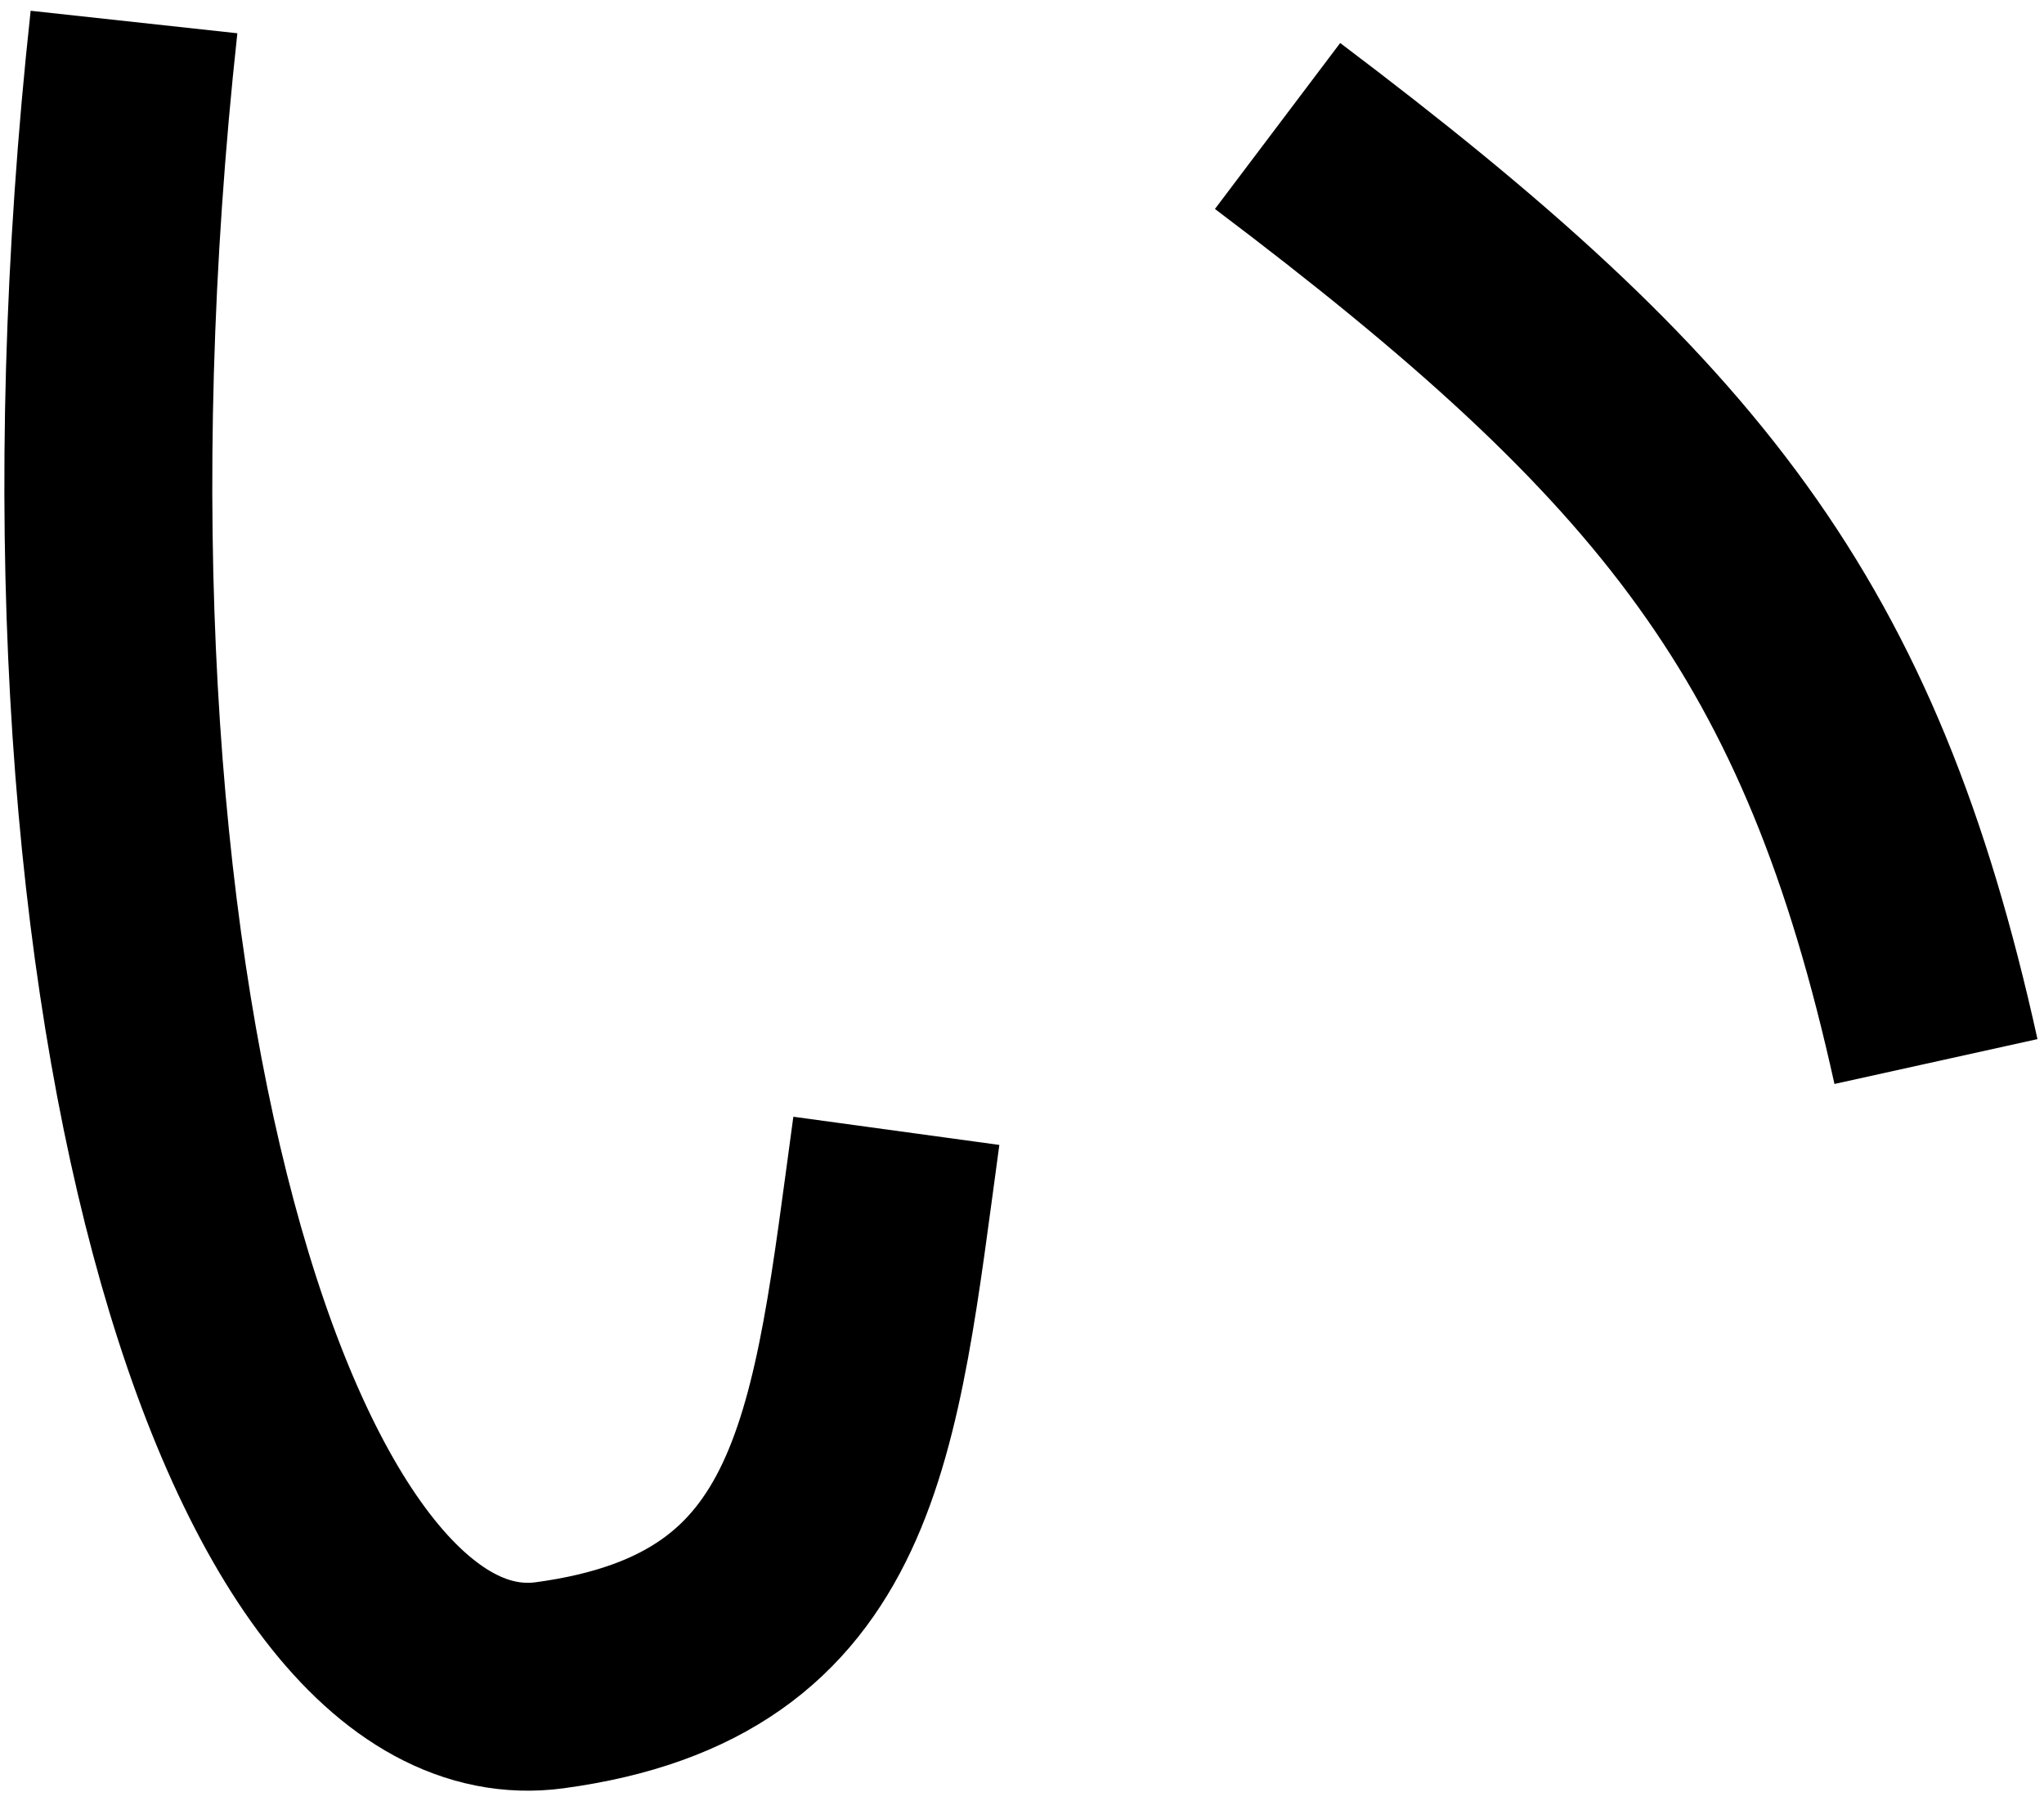
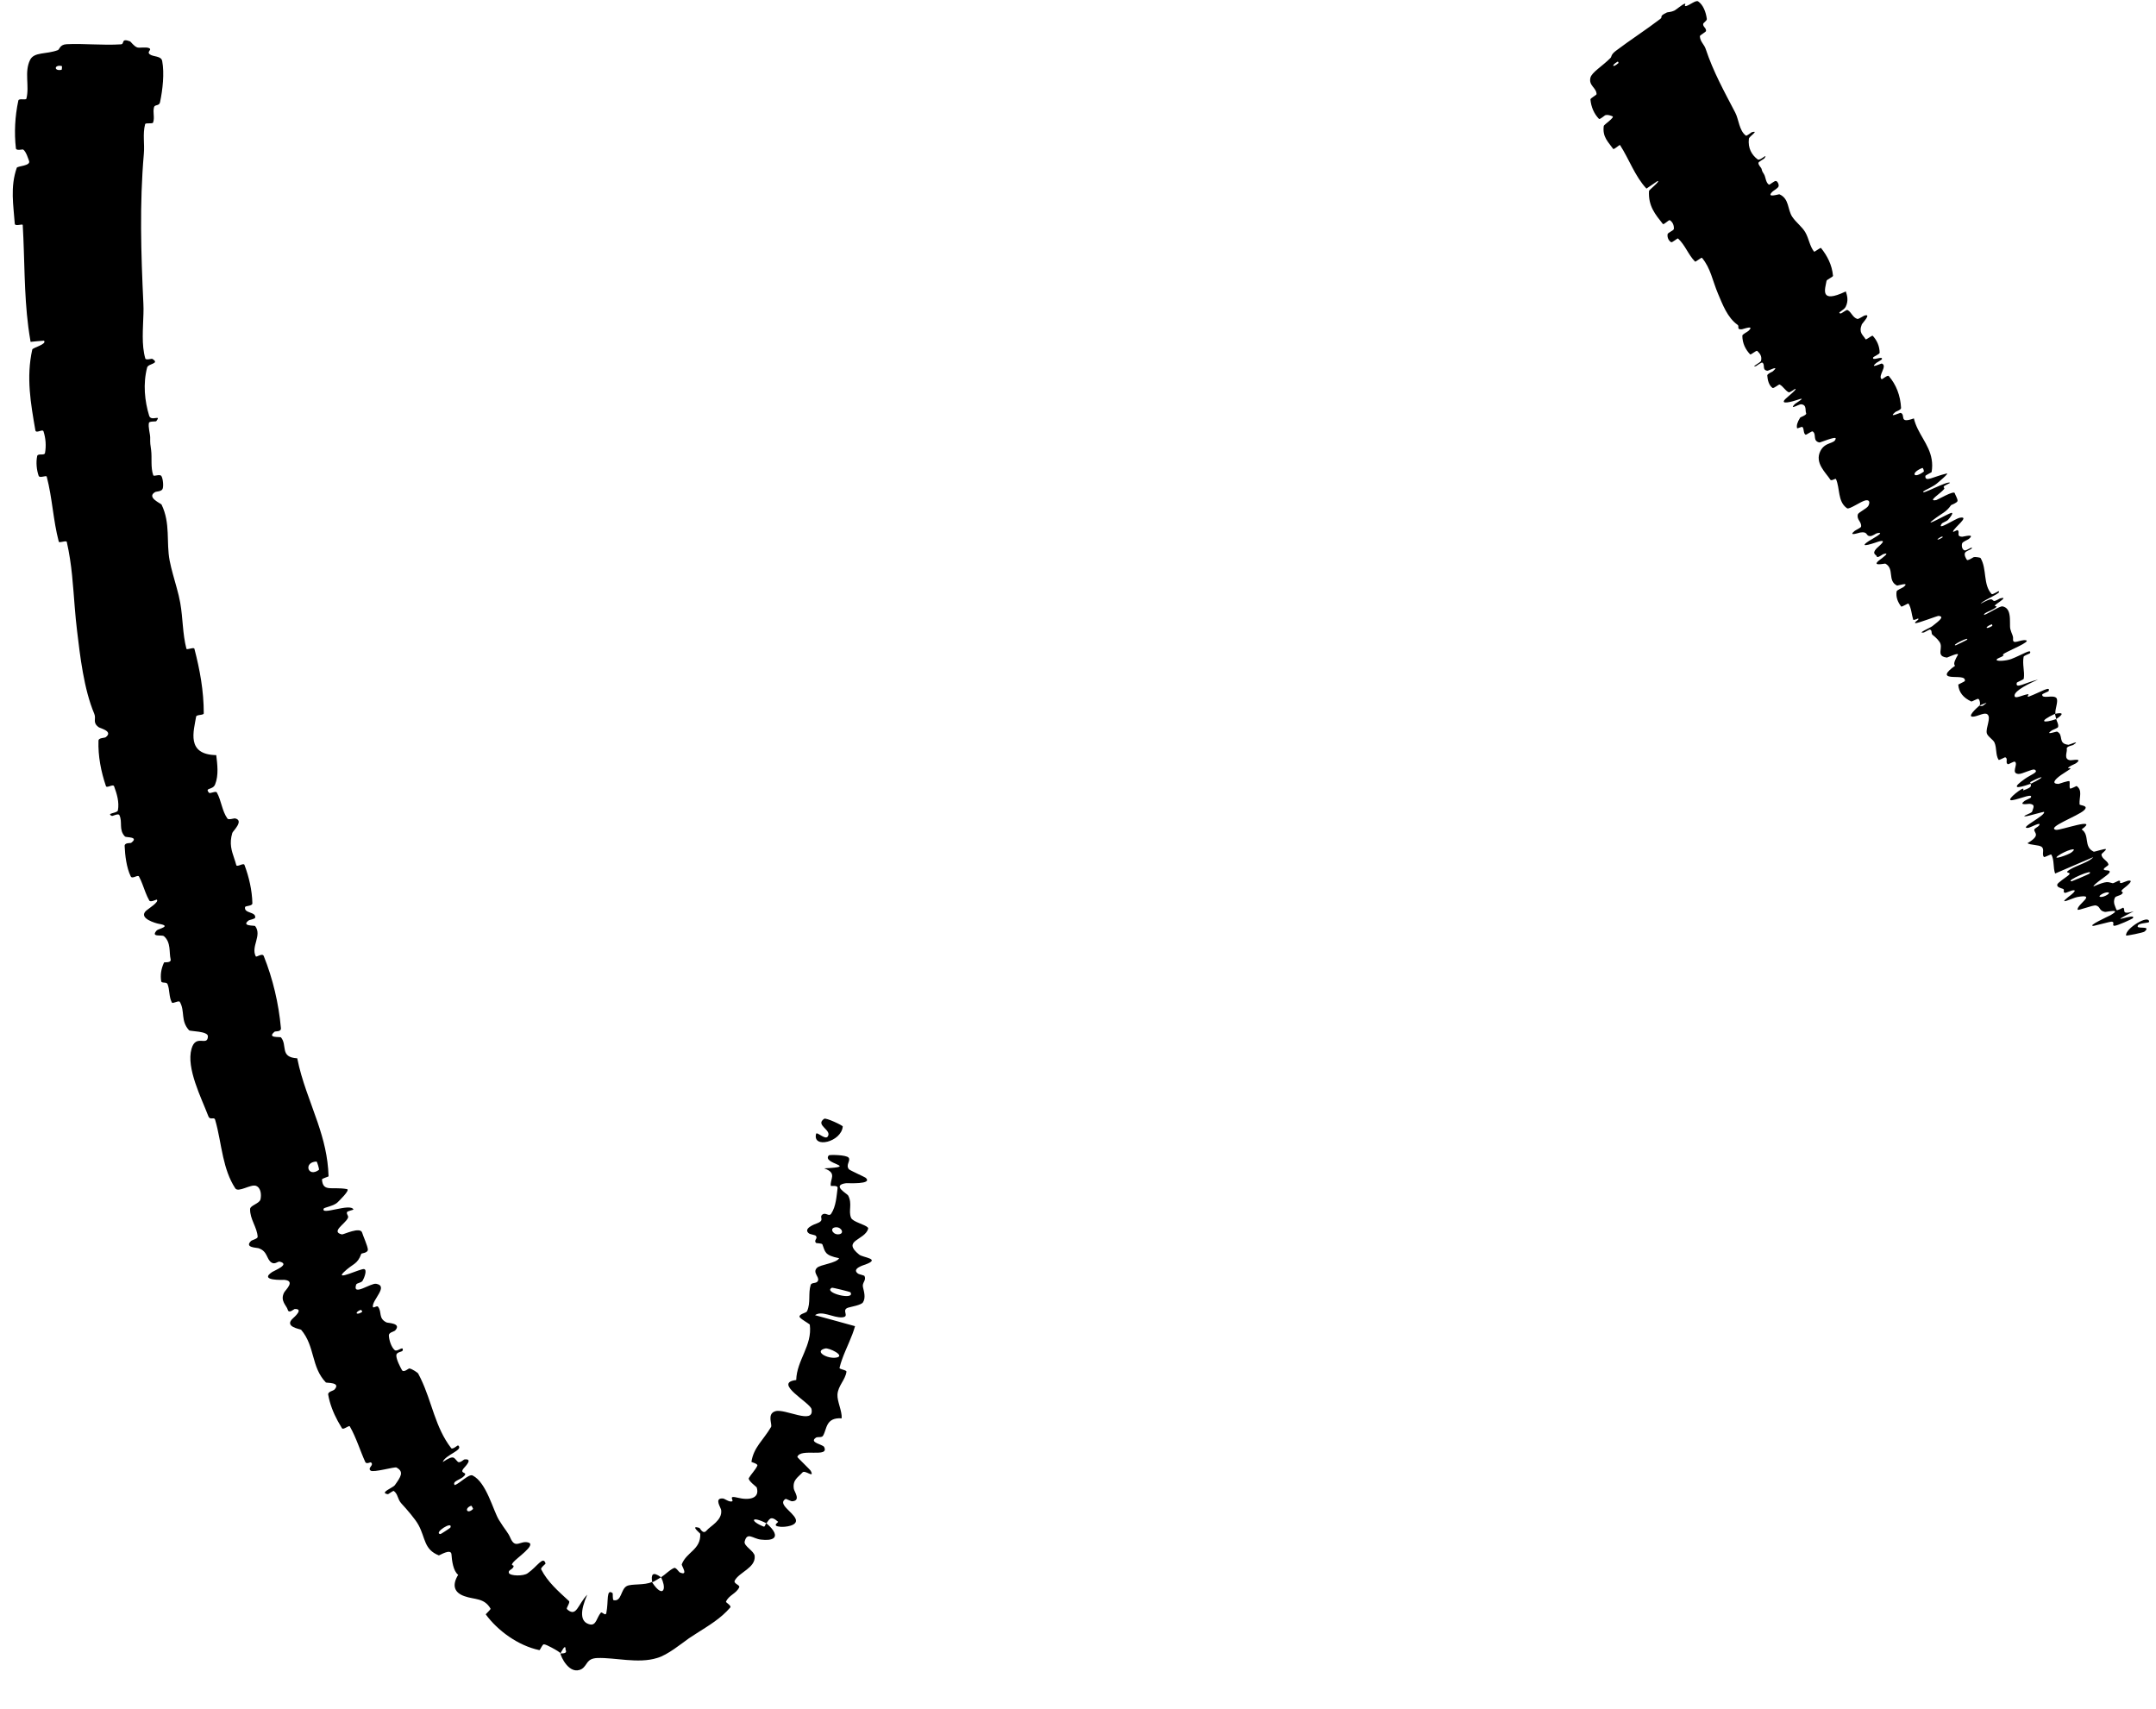
- <svg xmlns="http://www.w3.org/2000/svg" width="61" height="54" viewBox="0 0 61 54" fill="none">
-   <path d="M3.999 0.657C0.887 29.245 7.702 51.478 16.409 50.298C25.116 49.119 25.513 42.787 26.75 33.751M38.127 3.76C50.171 12.849 54.925 18.778 57.776 31.683" stroke="black" stroke-width="6.205" />
+ <svg xmlns="http://www.w3.org/2000/svg" width="53" height="42" viewBox="0 0 53 42" fill="none">
+   <path d="M3.987 1.499C4.044 1.803 3.999 2.205 3.934 2.514C3.914 2.611 3.806 2.566 3.787 2.633C3.751 2.764 3.808 2.882 3.764 3.012C3.749 3.055 3.579 3.009 3.567 3.055C3.504 3.302 3.558 3.532 3.536 3.782C3.429 5.014 3.466 6.225 3.525 7.473C3.529 7.552 3.529 7.635 3.526 7.721C3.517 8.079 3.475 8.48 3.572 8.814C3.586 8.862 3.729 8.814 3.742 8.822C3.945 8.945 3.644 8.934 3.617 9.035C3.512 9.437 3.557 9.864 3.667 10.222C3.714 10.374 3.981 10.175 3.841 10.356C3.832 10.368 3.671 10.352 3.661 10.397C3.638 10.499 3.693 10.679 3.692 10.756C3.69 10.905 3.695 10.929 3.715 11.066C3.74 11.254 3.699 11.489 3.767 11.684C3.782 11.726 3.931 11.643 3.969 11.707C4.007 11.771 4.024 11.953 3.997 12.02C3.97 12.087 3.841 12.082 3.814 12.098C3.589 12.227 3.958 12.379 3.971 12.405C4.196 12.871 4.083 13.324 4.17 13.782C4.213 14.003 4.284 14.232 4.344 14.453C4.379 14.579 4.41 14.703 4.431 14.823C4.5 15.219 4.485 15.568 4.582 15.949C4.592 15.989 4.767 15.902 4.779 15.951C4.914 16.471 5.009 16.984 5.009 17.537C5.008 17.592 4.831 17.563 4.821 17.62C4.764 17.97 4.569 18.553 5.316 18.566C5.342 18.789 5.38 19.058 5.288 19.286C5.23 19.433 5.024 19.358 5.138 19.491C5.163 19.521 5.305 19.437 5.331 19.485C5.443 19.686 5.455 19.934 5.591 20.126C5.619 20.165 5.752 20.116 5.78 20.122C6.008 20.173 5.725 20.434 5.711 20.478C5.632 20.742 5.694 20.915 5.758 21.107C5.776 21.159 5.793 21.212 5.808 21.269C5.824 21.33 5.987 21.206 6.009 21.264C6.12 21.558 6.197 21.887 6.204 22.209C6.205 22.282 6.032 22.266 6.024 22.303C5.994 22.465 6.296 22.409 6.273 22.562C6.268 22.594 6.131 22.618 6.118 22.627C5.913 22.777 6.258 22.75 6.272 22.768C6.448 22.999 6.161 23.273 6.288 23.514C6.304 23.543 6.45 23.422 6.484 23.506C6.707 24.063 6.851 24.67 6.906 25.279C6.915 25.373 6.769 25.353 6.755 25.363C6.544 25.533 6.886 25.483 6.908 25.507C7.071 25.701 6.87 25.996 7.307 26.02C7.417 26.576 7.628 27.065 7.808 27.595C7.953 28.023 8.062 28.434 8.077 28.92C8.077 28.933 7.913 28.973 7.915 29C7.939 29.318 8.16 29.169 8.529 29.236C8.622 29.253 8.321 29.537 8.3 29.56C8.222 29.644 7.972 29.69 7.96 29.712C7.864 29.899 8.619 29.567 8.689 29.739C8.69 29.745 8.54 29.779 8.532 29.799C8.507 29.863 8.581 29.885 8.551 29.949C8.481 30.096 8.125 30.285 8.405 30.35C8.441 30.358 8.86 30.149 8.903 30.309C8.92 30.374 9.039 30.636 9.043 30.721C9.047 30.806 8.887 30.815 8.883 30.823C8.784 31.099 8.677 31.059 8.451 31.279C8.226 31.499 8.857 31.191 8.947 31.202C9.036 31.213 8.951 31.427 8.915 31.487C8.878 31.547 8.771 31.54 8.755 31.585C8.657 31.886 9.115 31.539 9.248 31.564C9.562 31.62 9.144 31.96 9.166 32.13C9.172 32.176 9.264 32.093 9.291 32.126C9.397 32.256 9.291 32.412 9.502 32.514C9.537 32.531 9.881 32.529 9.714 32.712C9.69 32.738 9.557 32.759 9.559 32.832C9.563 32.942 9.615 33.115 9.7 33.192C9.765 33.252 9.916 33.074 9.901 33.196C9.895 33.25 9.745 33.228 9.743 33.325C9.74 33.423 9.841 33.615 9.881 33.686C9.922 33.757 10.046 33.644 10.059 33.645C10.133 33.653 10.272 33.755 10.278 33.767C10.301 33.809 10.322 33.851 10.342 33.893C10.623 34.476 10.696 35.094 11.092 35.605C11.124 35.647 11.254 35.53 11.26 35.536C11.412 35.651 10.95 35.762 10.883 35.947C11.172 35.756 11.152 35.844 11.253 35.939C11.302 35.984 11.399 35.885 11.414 35.883C11.636 35.856 11.445 36.047 11.408 36.09C11.271 36.246 11.505 36.179 11.415 36.284C11.325 36.388 11.109 36.411 11.177 36.514C11.3 36.477 11.527 36.228 11.62 36.278C11.961 36.451 12.122 37.139 12.267 37.373C12.416 37.617 12.487 37.669 12.549 37.818C12.673 38.098 12.793 37.864 12.991 37.926C13.187 37.983 12.691 38.313 12.612 38.417C12.535 38.522 12.651 38.455 12.621 38.526C12.591 38.596 12.48 38.603 12.512 38.677C12.537 38.745 12.868 38.761 12.975 38.678C13.21 38.514 13.355 38.243 13.411 38.441C13.414 38.453 13.285 38.545 13.303 38.584C13.463 38.896 13.719 39.117 13.988 39.365C14.022 39.398 13.915 39.538 13.935 39.559C13.945 39.569 13.954 39.578 13.963 39.586C14.176 39.749 14.202 39.456 14.436 39.207C14.263 39.603 14.248 39.886 14.508 39.94C14.658 39.966 14.666 39.775 14.769 39.652C14.797 39.614 14.883 39.748 14.905 39.659C14.964 39.368 14.897 39.049 15.06 39.17C15.068 39.175 15.055 39.335 15.084 39.343C15.284 39.383 15.255 39.079 15.407 38.996C15.523 38.934 15.848 38.982 16.025 38.895C16.181 39.136 16.284 39.162 16.313 39.074C16.332 39.015 16.312 38.905 16.251 38.779C16.358 38.712 16.453 38.602 16.572 38.55C16.614 38.531 16.692 38.651 16.707 38.658C16.939 38.764 16.749 38.49 16.759 38.462C16.875 38.156 17.231 38.103 17.214 37.711C17.214 37.696 16.947 37.491 17.193 37.566C17.21 37.571 17.28 37.74 17.37 37.63C17.459 37.522 17.762 37.38 17.728 37.127C17.726 37.115 17.719 37.097 17.709 37.075C17.668 36.982 17.589 36.827 17.776 36.843C17.808 36.846 17.886 36.905 17.942 36.914C18.123 36.941 17.838 36.751 18.128 36.822C18.417 36.895 18.688 36.844 18.601 36.568C18.598 36.559 18.377 36.397 18.409 36.34C18.46 36.249 18.575 36.135 18.617 36.036C18.638 35.988 18.471 35.951 18.472 35.941C18.527 35.584 18.758 35.417 18.954 35.085C18.972 35.055 18.946 34.976 18.94 34.895C18.935 34.813 18.951 34.73 19.06 34.697C19.295 34.624 20.021 35.043 19.95 34.648C19.922 34.486 18.985 33.998 19.573 33.93C19.587 33.436 19.973 33.085 19.907 32.57C19.906 32.563 19.882 32.547 19.849 32.525C19.77 32.474 19.642 32.397 19.653 32.363C19.677 32.293 19.82 32.285 19.841 32.235C19.933 32.026 19.864 31.802 19.928 31.595C19.951 31.516 20.083 31.574 20.111 31.48C20.138 31.386 19.97 31.286 20.083 31.172C20.169 31.088 20.561 31.06 20.628 30.935C20.262 30.863 20.286 30.774 20.217 30.596C20.203 30.562 20.069 30.573 20.056 30.556C20 30.486 20.116 30.449 20.053 30.382C20.038 30.366 19.912 30.344 19.892 30.33C19.722 30.209 20.03 30.097 20.083 30.078C20.147 30.054 20.175 30.031 20.187 30.008C20.212 29.957 20.156 29.909 20.214 29.863C20.299 29.795 20.375 29.925 20.433 29.84C20.553 29.66 20.564 29.406 20.59 29.211C20.601 29.131 20.425 29.168 20.423 29.156C20.397 28.988 20.592 28.844 20.261 28.726C21.145 28.682 20.185 28.618 20.375 28.406C20.39 28.389 20.806 28.39 20.862 28.464C20.918 28.539 20.782 28.639 20.868 28.747C20.888 28.775 21.265 28.94 21.286 28.962C21.456 29.126 20.836 29.087 20.802 29.09C20.427 29.139 20.826 29.348 20.85 29.393C20.959 29.602 20.85 29.768 20.921 29.941C20.96 30.041 21.263 30.106 21.33 30.177C21.341 30.188 21.345 30.199 21.342 30.211C21.256 30.5 20.683 30.493 21.12 30.846C21.213 30.922 21.661 30.945 21.279 31.088C21.256 31.098 20.913 31.189 21.095 31.316C21.117 31.331 21.244 31.356 21.252 31.373C21.302 31.484 21.187 31.532 21.214 31.647C21.241 31.762 21.285 31.907 21.215 32.019C21.174 32.088 20.917 32.129 20.852 32.15C20.664 32.208 20.911 32.377 20.696 32.389C20.48 32.401 20.203 32.212 20.035 32.336C20.36 32.422 20.692 32.517 21.019 32.606C21 32.673 20.978 32.739 20.954 32.803C20.85 33.079 20.708 33.342 20.638 33.628C20.628 33.672 20.814 33.678 20.808 33.727C20.778 33.933 20.602 34.068 20.587 34.286C20.577 34.455 20.702 34.689 20.691 34.871C20.293 34.849 20.332 35.133 20.233 35.298C20.212 35.335 20.166 35.332 20.123 35.334C20.098 35.334 20.074 35.336 20.057 35.348C19.88 35.468 20.226 35.511 20.259 35.576C20.397 35.854 19.673 35.593 19.601 35.821C19.598 35.833 19.917 36.134 19.931 36.165C20.03 36.361 19.791 36.132 19.728 36.201C19.614 36.326 19.481 36.386 19.514 36.604C19.523 36.669 19.698 36.899 19.473 36.911C19.443 36.913 19.325 36.847 19.312 36.853C19.105 36.977 19.485 37.168 19.558 37.343C19.631 37.519 19.282 37.548 19.19 37.539C18.951 37.519 19.143 37.429 19.127 37.414C18.93 37.239 18.907 37.376 18.84 37.452C18.468 37.262 18.423 37.394 18.771 37.533C18.81 37.547 18.814 37.46 18.84 37.452C19.044 37.626 19.101 37.762 19.006 37.824C18.952 37.859 18.851 37.871 18.701 37.853C18.505 37.83 18.368 37.656 18.306 37.9C18.276 38.012 18.541 38.131 18.552 38.258C18.577 38.548 18.175 38.651 18.063 38.859C18.021 38.937 18.198 38.968 18.172 39.026C18.098 39.185 17.913 39.219 17.846 39.382C17.84 39.397 17.987 39.48 17.952 39.522C17.719 39.794 17.429 39.963 17.113 40.165C17.056 40.202 16.998 40.239 16.939 40.278C16.76 40.403 16.411 40.694 16.15 40.765C15.69 40.909 15.109 40.749 14.684 40.765C14.411 40.776 14.445 40.941 14.303 41.033C13.998 41.204 13.78 40.719 13.777 40.651C13.776 40.649 13.968 40.672 13.902 40.561C13.909 40.377 13.78 40.651 13.777 40.651C13.77 40.625 13.663 40.563 13.562 40.509C13.486 40.468 13.407 40.43 13.372 40.428C13.329 40.425 13.28 40.575 13.258 40.571C12.732 40.459 12.232 40.089 11.942 39.693C11.938 39.684 12.07 39.569 12.059 39.551C11.902 39.28 11.665 39.334 11.419 39.245C11.18 39.163 11.097 38.992 11.263 38.719C11.139 38.624 11.109 38.366 11.098 38.214C11.086 38.063 10.8 38.246 10.789 38.242C10.419 38.097 10.462 37.816 10.289 37.497C10.214 37.355 9.997 37.105 9.869 36.967C9.769 36.86 9.787 36.736 9.681 36.658C9.666 36.646 9.545 36.739 9.537 36.737C9.309 36.706 9.662 36.577 9.704 36.518C9.857 36.304 9.936 36.185 9.746 36.081C9.702 36.058 9.177 36.212 9.11 36.157C9.024 36.085 9.21 36.026 9.116 35.953C9.108 35.946 9.006 36.005 8.98 35.947C8.856 35.676 8.76 35.352 8.6 35.071C8.579 35.032 8.439 35.169 8.405 35.114C8.369 35.056 8.336 34.999 8.303 34.938C8.195 34.738 8.106 34.515 8.068 34.288C8.057 34.214 8.194 34.196 8.222 34.165C8.392 33.978 8.026 34.007 8.011 33.99C7.644 33.609 7.75 33.105 7.403 32.695C7.384 32.674 6.96 32.624 7.208 32.407C7.224 32.392 7.479 32.174 7.243 32.184C7.228 32.184 7.101 32.306 7.074 32.203C7.047 32.099 6.877 31.985 6.985 31.777C7.02 31.713 7.273 31.49 6.986 31.467C6.966 31.466 6.352 31.498 6.691 31.274C6.746 31.237 7.141 31.086 6.878 31.02C6.828 31.007 6.763 31.096 6.677 31.043C6.545 30.961 6.585 30.763 6.352 30.688C6.311 30.674 6.003 30.677 6.17 30.512C6.196 30.486 6.337 30.458 6.334 30.408C6.319 30.169 6.143 29.98 6.148 29.726C6.15 29.636 6.377 29.593 6.403 29.49C6.428 29.387 6.42 29.202 6.291 29.155C6.162 29.11 5.857 29.33 5.783 29.216C5.631 28.983 5.549 28.722 5.487 28.451C5.416 28.14 5.376 27.827 5.288 27.53C5.263 27.447 5.165 27.558 5.12 27.439C4.951 26.994 4.573 26.262 4.708 25.787C4.815 25.406 5.104 25.745 5.111 25.479C5.114 25.351 4.672 25.357 4.65 25.333C4.433 25.101 4.553 24.861 4.421 24.634C4.394 24.587 4.246 24.688 4.225 24.648C4.15 24.51 4.175 24.332 4.118 24.195C4.092 24.134 3.971 24.184 3.962 24.123C3.941 23.977 3.955 23.834 4.032 23.665C4.039 23.65 4.219 23.685 4.194 23.582C4.153 23.414 4.208 23.175 4.032 23.019C3.979 22.973 3.692 23.055 3.854 22.875C3.888 22.837 4.241 22.769 3.902 22.713C3.846 22.704 3.375 22.578 3.6 22.385C3.659 22.334 3.918 22.174 3.855 22.119C3.845 22.112 3.701 22.193 3.67 22.141C3.597 22.014 3.554 21.874 3.5 21.736C3.476 21.673 3.449 21.61 3.416 21.549C3.387 21.498 3.25 21.624 3.213 21.546C3.11 21.331 3.074 21.036 3.064 20.799C3.061 20.713 3.209 20.733 3.222 20.724C3.432 20.566 3.1 20.595 3.073 20.568C2.91 20.401 3.02 20.212 2.934 20.04C2.91 19.992 2.768 20.067 2.752 20.061C2.593 19.991 2.885 19.998 2.898 19.925C2.936 19.719 2.872 19.516 2.805 19.333C2.781 19.266 2.624 19.388 2.604 19.327C2.483 18.971 2.408 18.589 2.421 18.209C2.424 18.137 2.57 18.147 2.598 18.126C2.793 17.979 2.463 17.907 2.427 17.88C2.264 17.762 2.371 17.675 2.318 17.551C2.061 16.943 1.968 16.125 1.895 15.514C1.871 15.318 1.854 15.13 1.839 14.949C1.793 14.389 1.77 13.891 1.642 13.325C1.631 13.277 1.457 13.359 1.445 13.318C1.305 12.788 1.288 12.25 1.149 11.72C1.138 11.676 0.974 11.768 0.95 11.698C0.901 11.556 0.881 11.37 0.914 11.213C0.93 11.137 1.095 11.211 1.107 11.135C1.138 10.958 1.124 10.776 1.07 10.607C1.047 10.535 0.885 10.673 0.869 10.577C0.757 9.927 0.64 9.284 0.793 8.594C0.803 8.547 1.163 8.464 1.081 8.376C0.98 8.381 0.861 8.395 0.752 8.405C0.731 8.283 0.712 8.161 0.696 8.039C0.589 7.209 0.608 6.373 0.559 5.533C0.557 5.493 0.369 5.578 0.363 5.499C0.331 5.043 0.247 4.604 0.412 4.126C0.429 4.078 0.771 4.082 0.712 3.95C0.701 3.926 0.644 3.724 0.568 3.675C0.556 3.668 0.399 3.714 0.391 3.648C0.347 3.264 0.367 2.86 0.451 2.472C0.465 2.409 0.637 2.47 0.649 2.425C0.729 2.11 0.591 1.773 0.74 1.472C0.841 1.271 1.136 1.341 1.423 1.232C1.464 1.217 1.469 1.095 1.637 1.087C2.059 1.066 2.523 1.119 2.973 1.09C3.07 1.084 2.964 0.927 3.199 1.018C3.215 1.025 3.294 1.139 3.374 1.166C3.429 1.185 3.6 1.147 3.671 1.186C3.742 1.225 3.599 1.271 3.683 1.336C3.767 1.401 3.961 1.369 3.987 1.499ZM11.072 37.558C11.144 37.374 10.639 37.696 10.828 37.718C10.837 37.718 11.069 37.568 11.072 37.558ZM20.287 33.154C19.995 33.222 20.342 33.421 20.566 33.377C20.79 33.332 20.376 33.132 20.287 33.154ZM20.451 31.661C20.212 31.779 21.035 31.988 20.906 31.773C20.899 31.76 20.464 31.654 20.451 31.661ZM1.514 1.716C1.522 1.714 1.528 1.626 1.52 1.624C1.329 1.581 1.317 1.757 1.514 1.716ZM20.509 30.181C20.388 30.216 20.495 30.383 20.646 30.342C20.768 30.309 20.66 30.137 20.509 30.181ZM8.902 32.255C8.909 32.25 8.892 32.191 8.846 32.213C8.7 32.284 8.777 32.342 8.902 32.255ZM20.717 27.697C20.682 28.08 19.97 28.247 20.061 27.879C20.077 27.811 20.281 28.031 20.346 27.946C20.466 27.781 20.026 27.666 20.26 27.507C20.303 27.474 20.721 27.672 20.718 27.697C20.718 27.697 20.717 27.697 20.717 27.697ZM11.629 37.1C11.634 37.094 11.591 37.017 11.584 37.02C11.399 37.087 11.487 37.242 11.629 37.1ZM7.84 28.763C7.854 28.753 7.795 28.556 7.78 28.558C7.452 28.57 7.568 28.964 7.84 28.763ZM16.034 38.904C16.016 38.807 16.019 38.741 16.049 38.713C16.081 38.684 16.145 38.703 16.25 38.779C16.214 38.8 16.18 38.821 16.144 38.843C16.108 38.865 16.072 38.886 16.034 38.904ZM41.745 0.034C41.872 0.12 41.937 0.305 41.958 0.464C41.965 0.514 41.866 0.558 41.867 0.595C41.868 0.668 41.943 0.683 41.939 0.761C41.937 0.787 41.786 0.865 41.787 0.89C41.794 1.026 41.892 1.089 41.93 1.203C42.116 1.764 42.388 2.253 42.657 2.769C42.745 2.937 42.751 3.211 42.919 3.335C42.939 3.349 43.052 3.254 43.064 3.25C43.256 3.2 42.999 3.351 42.992 3.411C42.965 3.645 43.063 3.81 43.208 3.919C43.209 3.92 43.209 3.921 43.211 3.921C43.275 3.959 43.468 3.741 43.375 3.892C43.369 3.903 43.23 3.977 43.227 4.003C43.222 4.061 43.293 4.115 43.303 4.151C43.321 4.22 43.328 4.229 43.363 4.282C43.408 4.355 43.402 4.483 43.484 4.54C43.502 4.552 43.619 4.439 43.66 4.45C43.7 4.461 43.736 4.539 43.721 4.584C43.706 4.628 43.595 4.689 43.574 4.71C43.395 4.881 43.73 4.771 43.743 4.777C43.989 4.886 43.938 5.153 44.059 5.332C44.15 5.467 44.299 5.575 44.377 5.708C44.47 5.868 44.484 6.047 44.594 6.187C44.606 6.202 44.751 6.08 44.766 6.098C44.917 6.289 45.035 6.508 45.06 6.781C45.063 6.809 44.907 6.872 44.901 6.905C44.867 7.104 44.719 7.479 45.375 7.165C45.406 7.266 45.447 7.385 45.373 7.54C45.332 7.625 45.192 7.673 45.218 7.697C45.222 7.701 45.231 7.704 45.246 7.707C45.269 7.712 45.391 7.609 45.416 7.622C45.519 7.677 45.535 7.8 45.658 7.842C45.684 7.851 45.801 7.771 45.825 7.762C46.026 7.694 45.781 7.945 45.769 7.973C45.684 8.186 45.797 8.23 45.86 8.34C45.875 8.366 46.018 8.236 46.038 8.257C46.138 8.367 46.204 8.505 46.207 8.671C46.207 8.709 46.053 8.768 46.046 8.79C46.017 8.887 46.286 8.74 46.263 8.829C46.259 8.848 46.136 8.913 46.124 8.923C45.94 9.081 46.247 8.933 46.259 8.938C46.412 8.993 46.151 9.245 46.256 9.323C46.269 9.332 46.402 9.213 46.43 9.245C46.612 9.453 46.718 9.726 46.733 10.03C46.736 10.077 46.607 10.118 46.595 10.128C46.398 10.294 46.705 10.145 46.723 10.151C46.857 10.197 46.661 10.427 47.048 10.287C47.135 10.66 47.424 10.915 47.486 11.298C47.502 11.392 47.503 11.495 47.484 11.607C47.483 11.614 47.332 11.687 47.331 11.701C47.316 11.867 47.53 11.717 47.853 11.642C47.934 11.623 47.632 11.871 47.61 11.89C47.53 11.96 47.301 12.061 47.287 12.077C47.179 12.208 47.895 11.799 47.937 11.873C47.937 11.876 47.798 11.94 47.789 11.954C47.758 11.996 47.821 11.986 47.786 12.03C47.704 12.132 47.361 12.34 47.602 12.294C47.633 12.287 48.036 12.05 48.053 12.126C48.059 12.157 48.13 12.269 48.121 12.317C48.112 12.364 47.968 12.414 47.963 12.419C47.836 12.602 47.745 12.608 47.51 12.793C47.276 12.977 47.885 12.63 47.964 12.611C48.042 12.592 47.932 12.735 47.891 12.778C47.849 12.821 47.754 12.847 47.733 12.876C47.598 13.07 48.062 12.752 48.176 12.73C48.448 12.679 48.02 12.981 48.011 13.071C48.008 13.096 48.105 13.025 48.123 13.036C48.194 13.079 48.072 13.194 48.241 13.196C48.269 13.196 48.576 13.108 48.394 13.254C48.367 13.275 48.245 13.32 48.234 13.361C48.217 13.422 48.231 13.508 48.292 13.532C48.337 13.55 48.507 13.413 48.469 13.485C48.453 13.516 48.325 13.541 48.303 13.596C48.281 13.651 48.33 13.734 48.351 13.764C48.372 13.795 48.506 13.702 48.517 13.699C48.581 13.686 48.683 13.713 48.686 13.718C48.85 13.99 48.742 14.375 48.962 14.607C48.979 14.625 49.124 14.533 49.128 14.535C49.229 14.577 48.795 14.725 48.686 14.845C48.991 14.681 48.951 14.739 49.011 14.774C49.041 14.791 49.153 14.716 49.166 14.713C49.367 14.658 49.146 14.803 49.101 14.834C48.937 14.948 49.16 14.869 49.05 14.946C48.941 15.022 48.748 15.072 48.775 15.12C48.893 15.078 49.163 14.895 49.229 14.909C49.332 14.93 49.377 15.007 49.396 15.1C49.424 15.232 49.4 15.395 49.42 15.47C49.454 15.597 49.493 15.625 49.486 15.711C49.472 15.867 49.666 15.716 49.802 15.742C49.938 15.769 49.389 15.994 49.28 16.061C49.172 16.128 49.295 16.082 49.239 16.126C49.182 16.17 49.091 16.18 49.082 16.222C49.074 16.265 49.319 16.25 49.444 16.202C49.708 16.101 49.955 15.932 49.902 16.061C49.899 16.068 49.751 16.121 49.746 16.146C49.71 16.345 49.776 16.496 49.75 16.686C49.746 16.712 49.582 16.77 49.578 16.786C49.536 16.953 49.778 16.784 50.102 16.708C49.706 16.881 49.486 17.032 49.528 17.125C49.552 17.18 49.718 17.089 49.854 17.067C49.896 17.06 49.798 17.155 49.881 17.124C50.153 17.022 50.428 16.845 50.357 16.996C50.354 17.002 50.205 17.058 50.203 17.076C50.19 17.195 50.468 17.075 50.549 17.159C50.612 17.224 50.511 17.443 50.527 17.545C50.088 17.751 50.228 17.788 50.547 17.68C50.562 17.744 50.609 17.8 50.593 17.874C50.588 17.9 50.455 17.947 50.442 17.956C50.244 18.094 50.55 17.981 50.568 17.988C50.743 18.07 50.571 18.285 50.85 18.312C50.861 18.314 51.169 18.179 50.963 18.317C50.948 18.327 50.789 18.349 50.807 18.415C50.825 18.481 50.716 18.675 50.896 18.692C50.939 18.696 51.211 18.633 51.036 18.764C51.013 18.782 50.922 18.816 50.877 18.847C50.733 18.944 51.049 18.815 50.8 18.967C50.601 19.088 50.454 19.211 50.516 19.256C50.532 19.267 50.56 19.273 50.604 19.274C50.611 19.274 50.865 19.181 50.874 19.21C50.887 19.256 50.864 19.341 50.886 19.385C50.897 19.406 51.043 19.323 51.048 19.325C51.2 19.433 51.11 19.595 51.121 19.776C51.123 19.809 51.368 19.796 51.228 19.925C51.075 20.067 50.298 20.345 50.539 20.403C50.636 20.426 51.62 20.068 51.172 20.392C51.382 20.531 51.209 20.822 51.472 20.941C51.483 20.946 51.762 20.855 51.768 20.878C51.776 20.911 51.659 20.983 51.66 21.009C51.664 21.118 51.81 21.158 51.831 21.252C51.84 21.288 51.706 21.334 51.717 21.377C51.727 21.419 51.908 21.371 51.851 21.461C51.806 21.53 51.478 21.724 51.461 21.796C51.804 21.647 51.814 21.688 51.934 21.715C51.957 21.72 52.07 21.653 52.087 21.653C52.159 21.651 52.071 21.717 52.148 21.711C52.166 21.71 52.283 21.659 52.305 21.655C52.495 21.619 52.261 21.8 52.22 21.832C52.065 21.952 52.226 21.905 52.172 21.969C52.119 22.032 52.011 22.02 51.987 22.077C51.937 22.197 51.999 22.287 52.029 22.37C52.041 22.403 52.188 22.313 52.194 22.316C52.262 22.365 52.125 22.505 52.453 22.406C51.669 22.803 52.548 22.412 52.429 22.578C52.419 22.591 52.043 22.767 51.974 22.762C51.906 22.758 52.006 22.662 51.901 22.66C51.877 22.659 51.497 22.761 51.472 22.763C51.278 22.779 51.843 22.523 51.873 22.506C52.194 22.324 51.782 22.426 51.748 22.421C51.591 22.394 51.642 22.294 51.526 22.263C51.45 22.244 51.076 22.403 51.072 22.363C51.06 22.232 51.561 21.964 51.064 22.055C50.958 22.074 50.562 22.276 50.845 22.053C50.862 22.039 51.128 21.849 50.928 21.896C50.902 21.902 50.784 21.954 50.771 21.953C50.69 21.942 50.773 21.875 50.709 21.853C50.645 21.83 50.555 21.81 50.574 21.744C50.585 21.704 50.788 21.568 50.836 21.53C50.974 21.421 50.7 21.491 50.877 21.383C51.055 21.273 51.364 21.194 51.457 21.074C51.148 21.209 50.831 21.344 50.52 21.477C50.467 21.33 50.504 21.146 50.427 21.011C50.417 20.994 50.26 21.086 50.245 21.07C50.184 21.002 50.271 20.883 50.186 20.819C50.12 20.771 49.914 20.779 49.84 20.732C50.172 20.533 50.008 20.487 50.007 20.401C50.007 20.37 50.101 20.33 50.123 20.298C50.206 20.179 49.91 20.352 49.853 20.355C49.609 20.371 50.307 20.045 50.247 19.96C50.244 19.955 49.844 20.066 49.816 20.068C49.641 20.084 49.942 20 49.955 19.954C49.977 19.869 50.046 19.786 49.904 19.764C49.862 19.758 49.607 19.815 49.768 19.692C49.789 19.676 49.914 19.622 49.919 19.614C49.957 19.555 49.9 19.558 49.812 19.58C49.703 19.608 49.548 19.665 49.465 19.674C49.313 19.691 49.549 19.5 49.62 19.451C49.802 19.323 49.718 19.439 49.738 19.432C49.981 19.348 49.918 19.317 49.92 19.27C50.297 19.089 50.25 19.047 49.921 19.222C49.885 19.241 49.934 19.254 49.92 19.27C49.533 19.409 49.459 19.373 49.777 19.149C49.926 19.043 50.129 18.983 50.016 18.923C49.965 18.896 49.712 19.033 49.624 19.029C49.422 19.02 49.615 18.798 49.536 18.73C49.508 18.705 49.379 18.802 49.355 18.788C49.29 18.749 49.373 18.649 49.292 18.618C49.284 18.616 49.141 18.698 49.131 18.682C49.052 18.558 49.091 18.394 49.028 18.253C48.996 18.185 48.857 18.103 48.84 18.026C48.811 17.892 48.957 17.643 48.854 17.562C48.788 17.511 48.646 17.597 48.531 17.617C48.308 17.656 48.612 17.388 48.66 17.348C48.661 17.347 48.724 17.388 48.785 17.32C48.936 17.225 48.661 17.348 48.66 17.348C48.691 17.322 48.668 17.191 48.629 17.182C48.608 17.177 48.47 17.252 48.462 17.248C48.262 17.157 48.151 17.019 48.139 16.831C48.141 16.827 48.3 16.754 48.301 16.745C48.326 16.62 48.106 16.657 47.956 16.639C47.806 16.621 47.815 16.544 48.062 16.367C48.001 16.329 48.079 16.188 48.127 16.106C48.176 16.023 47.869 16.169 47.861 16.168C47.673 16.145 47.697 16.053 47.708 15.949C47.712 15.911 47.714 15.871 47.703 15.833C47.685 15.764 47.58 15.664 47.512 15.613C47.458 15.573 47.512 15.504 47.442 15.478C47.432 15.475 47.301 15.55 47.295 15.551C47.106 15.579 47.449 15.437 47.502 15.395C47.695 15.245 47.796 15.161 47.659 15.142C47.628 15.138 47.13 15.335 47.087 15.32C47.032 15.3 47.21 15.227 47.148 15.208C47.143 15.207 47.038 15.261 47.031 15.234C46.992 15.112 46.988 14.953 46.916 14.84C46.906 14.825 46.751 14.932 46.735 14.911C46.658 14.811 46.602 14.689 46.623 14.543C46.629 14.506 46.754 14.461 46.785 14.438C46.975 14.293 46.646 14.402 46.636 14.398C46.388 14.279 46.581 13.985 46.346 13.857C46.333 13.851 45.965 13.942 46.222 13.756C46.239 13.743 46.502 13.554 46.291 13.626C46.278 13.63 46.145 13.732 46.138 13.684C46.131 13.636 45.999 13.625 46.13 13.484C46.17 13.44 46.43 13.245 46.177 13.316C46.16 13.321 45.61 13.52 45.944 13.3C45.999 13.264 46.372 13.066 46.148 13.109C46.105 13.117 46.034 13.184 45.966 13.181C45.861 13.178 45.925 13.06 45.728 13.093C45.694 13.099 45.419 13.195 45.59 13.055C45.617 13.033 45.746 12.975 45.75 12.949C45.768 12.826 45.635 12.781 45.671 12.646C45.684 12.599 45.891 12.503 45.926 12.441C45.962 12.379 45.976 12.284 45.866 12.301C45.756 12.318 45.461 12.534 45.407 12.497C45.4 12.492 45.393 12.488 45.387 12.483C45.176 12.32 45.232 12.011 45.135 11.782C45.12 11.748 45.023 11.839 44.994 11.793C44.884 11.621 44.602 11.381 44.75 11.089C44.868 10.854 45.104 10.923 45.126 10.783C45.137 10.716 44.745 10.883 44.727 10.879C44.548 10.842 44.665 10.673 44.559 10.607C44.537 10.593 44.401 10.7 44.384 10.688C44.325 10.646 44.354 10.547 44.31 10.5C44.289 10.479 44.18 10.551 44.175 10.523C44.162 10.458 44.181 10.382 44.254 10.266C44.26 10.256 44.419 10.204 44.4 10.161C44.369 10.092 44.423 9.949 44.272 9.94C44.226 9.937 43.971 10.092 44.118 9.938C44.149 9.905 44.462 9.731 44.164 9.838C44.115 9.855 43.703 9.982 43.904 9.796C43.957 9.747 44.188 9.562 44.133 9.56C44.124 9.56 43.996 9.659 43.97 9.645C43.878 9.596 43.842 9.507 43.751 9.455C43.726 9.441 43.605 9.56 43.572 9.537C43.483 9.473 43.452 9.344 43.444 9.232C43.441 9.191 43.571 9.139 43.582 9.129C43.765 8.963 43.474 9.116 43.45 9.115C43.306 9.101 43.4 8.962 43.322 8.915C43.301 8.902 43.177 8.999 43.163 9.003C43.159 9.004 43.155 9.005 43.152 9.005C43.038 9.03 43.279 8.914 43.29 8.874C43.32 8.758 43.26 8.687 43.198 8.628C43.175 8.606 43.041 8.733 43.022 8.712C42.909 8.592 42.832 8.441 42.831 8.254C42.83 8.219 42.958 8.159 42.981 8.136C43.146 7.979 42.856 8.091 42.824 8.095C42.677 8.112 42.766 8.023 42.715 7.987C42.464 7.811 42.342 7.477 42.234 7.223C42.096 6.898 42.054 6.596 41.839 6.339C41.825 6.323 41.683 6.445 41.669 6.432C41.501 6.263 41.428 6.027 41.251 5.864C41.236 5.85 41.107 5.973 41.079 5.954C41.021 5.917 40.983 5.845 40.993 5.76C40.997 5.719 41.146 5.668 41.148 5.628C41.153 5.535 41.118 5.462 41.051 5.415C41.051 5.415 41.051 5.415 41.05 5.415C41.021 5.397 40.902 5.538 40.876 5.505C40.698 5.279 40.514 5.069 40.537 4.695C40.538 4.669 40.829 4.445 40.747 4.451C40.662 4.507 40.564 4.576 40.474 4.637C40.189 4.332 40.051 3.917 39.824 3.566C39.815 3.551 39.674 3.688 39.655 3.66C39.541 3.495 39.386 3.372 39.425 3.095C39.428 3.067 39.712 2.877 39.635 2.858C39.621 2.855 39.532 2.809 39.458 2.834C39.447 2.838 39.328 2.944 39.307 2.923C39.189 2.801 39.114 2.636 39.097 2.445C39.094 2.414 39.248 2.338 39.248 2.314C39.241 2.151 39.049 2.107 39.097 1.91C39.129 1.778 39.386 1.631 39.592 1.423C39.621 1.394 39.593 1.346 39.728 1.245C40.065 0.99 40.455 0.739 40.813 0.466C40.891 0.407 40.762 0.408 40.978 0.306C40.992 0.299 41.087 0.297 41.159 0.261C41.209 0.236 41.337 0.122 41.405 0.095C41.473 0.069 41.37 0.17 41.455 0.147C41.541 0.123 41.69 -0.003 41.745 0.034ZM48.344 15.736C48.469 15.62 47.931 15.882 48.082 15.864C48.09 15.863 48.338 15.742 48.344 15.736ZM50.916 20.962C51.131 20.797 50.76 20.917 50.592 21.041C50.424 21.164 50.851 21.013 50.916 20.962ZM51.359 21.483C51.52 21.332 50.74 21.666 50.928 21.668C50.939 21.668 51.35 21.492 51.359 21.483ZM39.786 1.551C39.792 1.546 39.775 1.51 39.768 1.514C39.602 1.608 39.636 1.681 39.786 1.551ZM51.814 21.992C51.909 21.924 51.761 21.917 51.642 22.001C51.546 22.068 51.695 22.076 51.814 21.992ZM47.754 13.211C47.762 13.206 47.756 13.178 47.712 13.202C47.569 13.28 47.628 13.293 47.754 13.211ZM52.266 23.002C52.229 22.838 52.832 22.467 52.831 22.663C52.831 22.699 52.598 22.688 52.557 22.751C52.481 22.867 52.905 22.738 52.72 22.903C52.686 22.933 52.267 23.012 52.265 23.002C52.265 23.002 52.266 23.002 52.266 23.002ZM48.974 15.389C48.981 15.384 48.97 15.346 48.962 15.349C48.783 15.415 48.805 15.492 48.974 15.389ZM47.29 11.597C47.304 11.586 47.273 11.499 47.258 11.505C46.965 11.616 47.026 11.791 47.29 11.597ZM50.516 17.552C50.707 17.509 50.749 17.546 50.547 17.679C50.54 17.635 50.523 17.596 50.516 17.552Z" fill="black" />
</svg>
